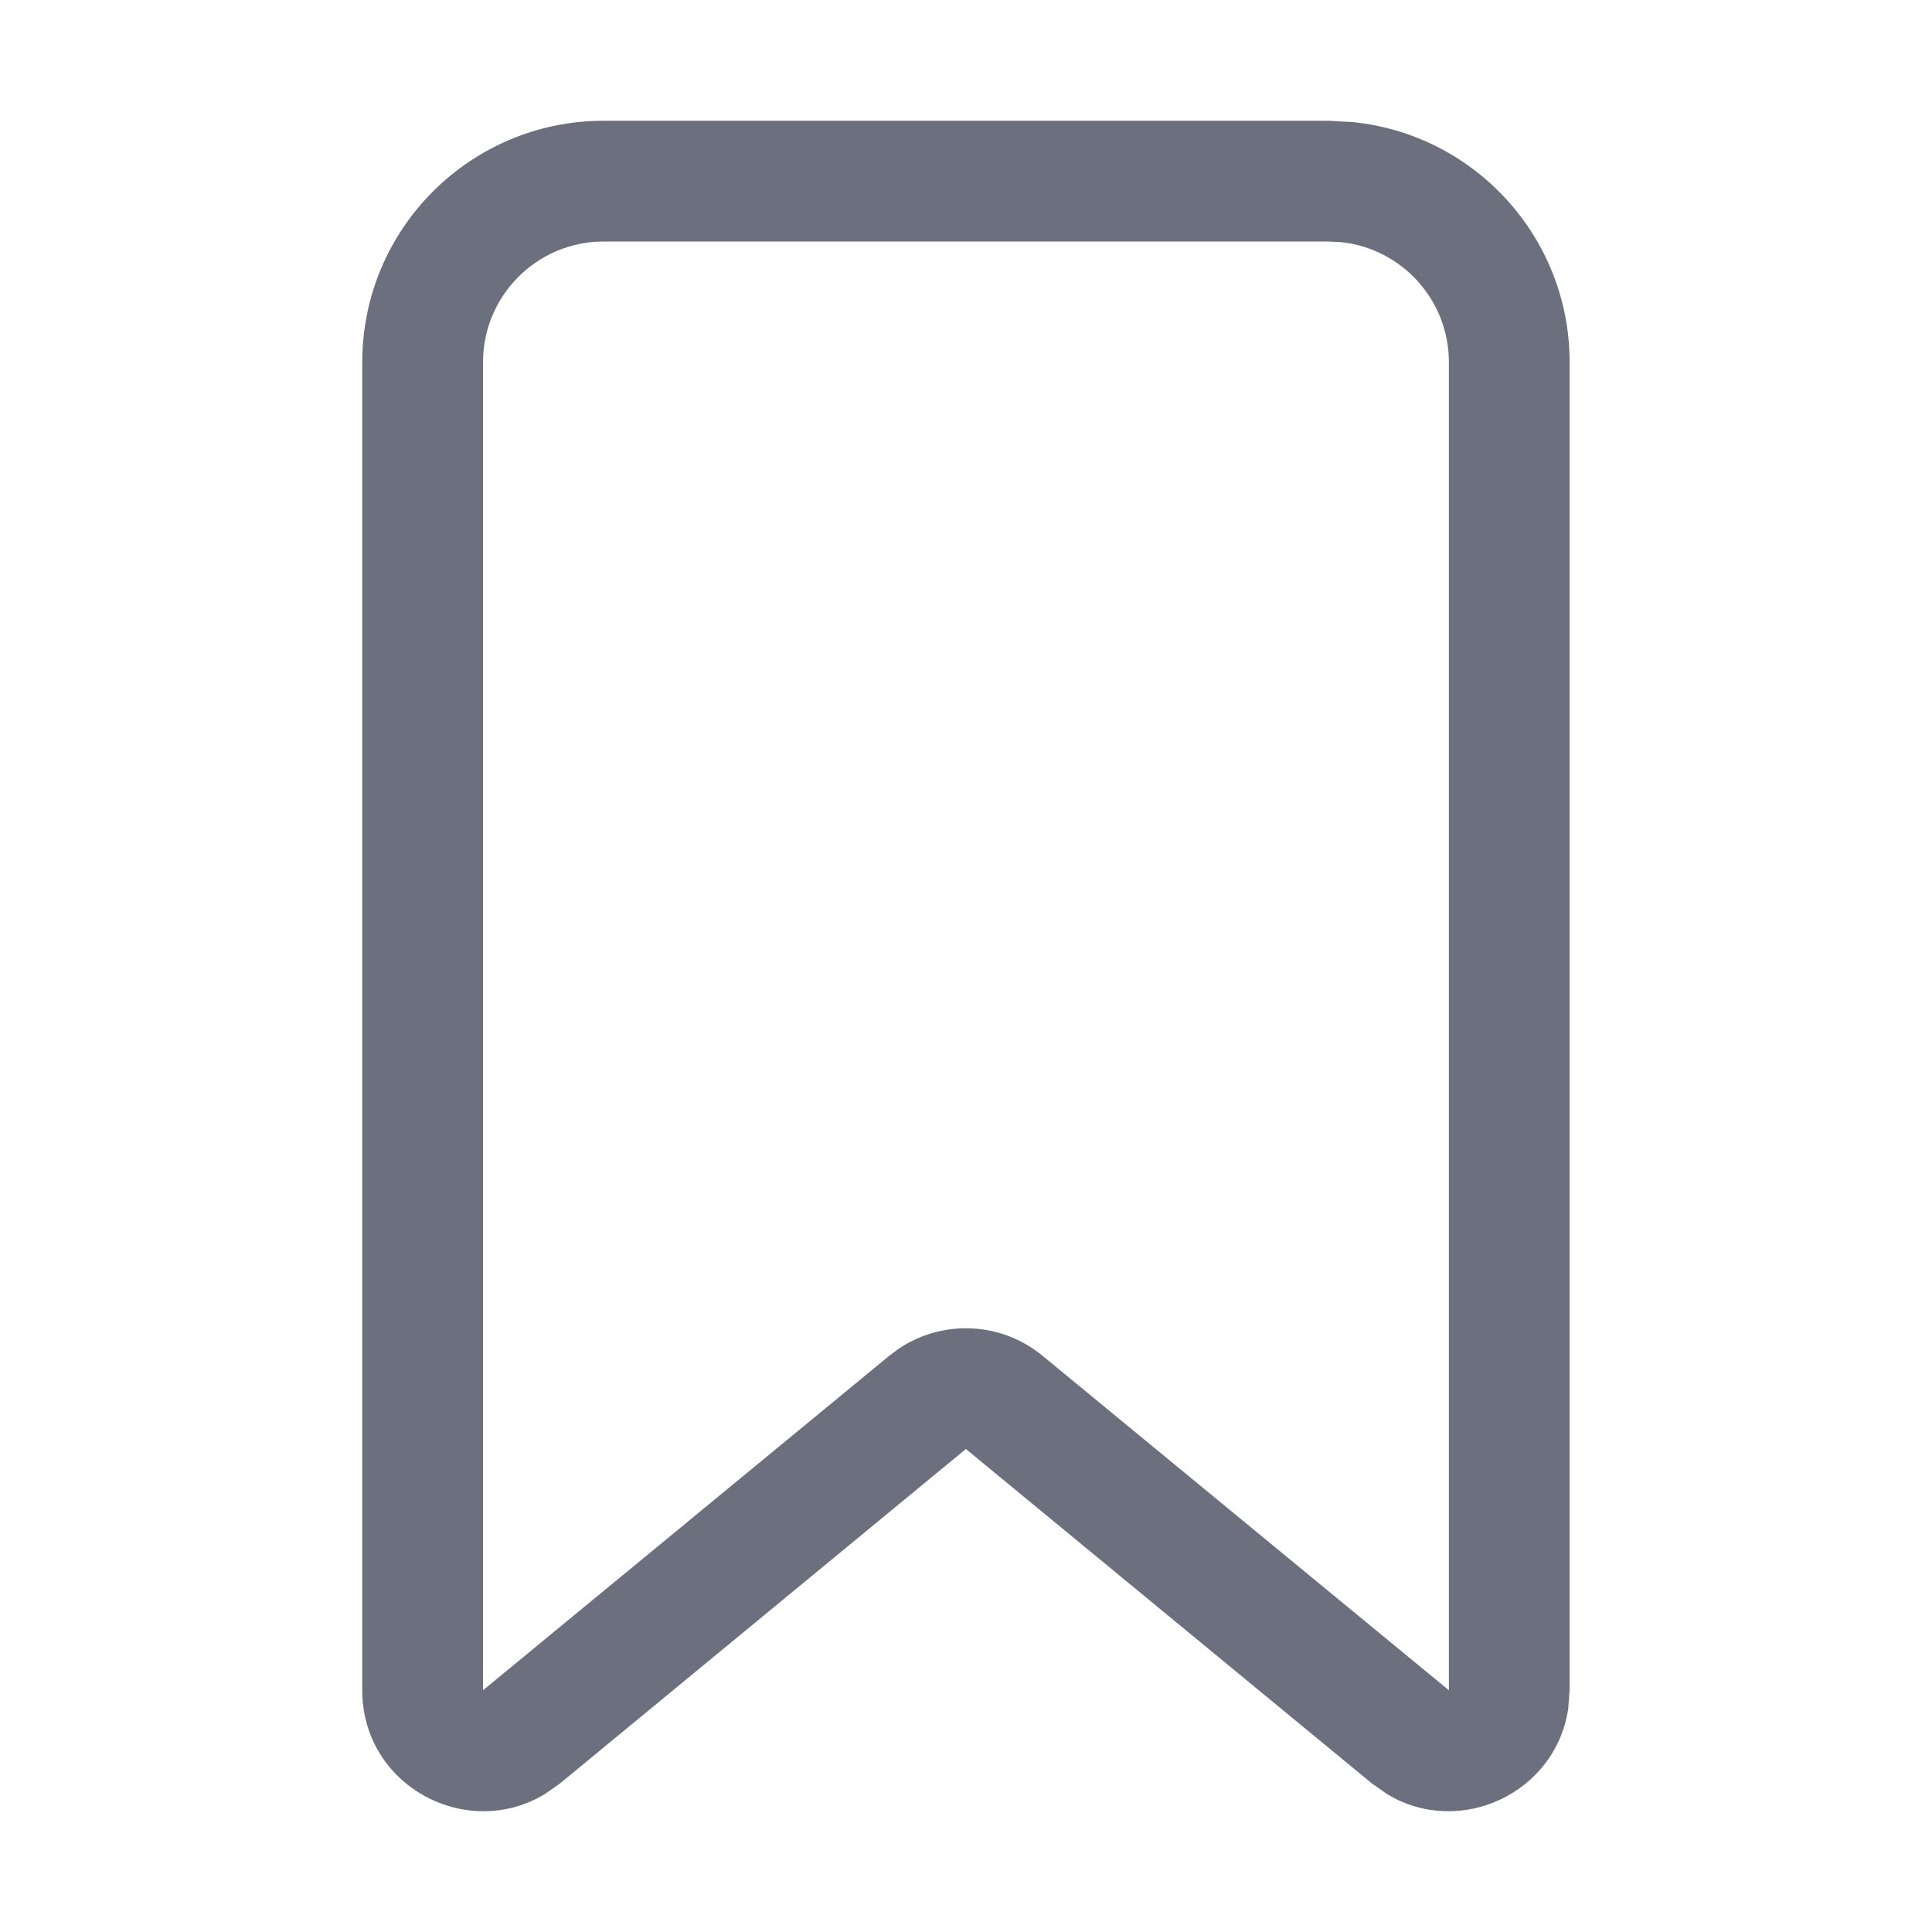
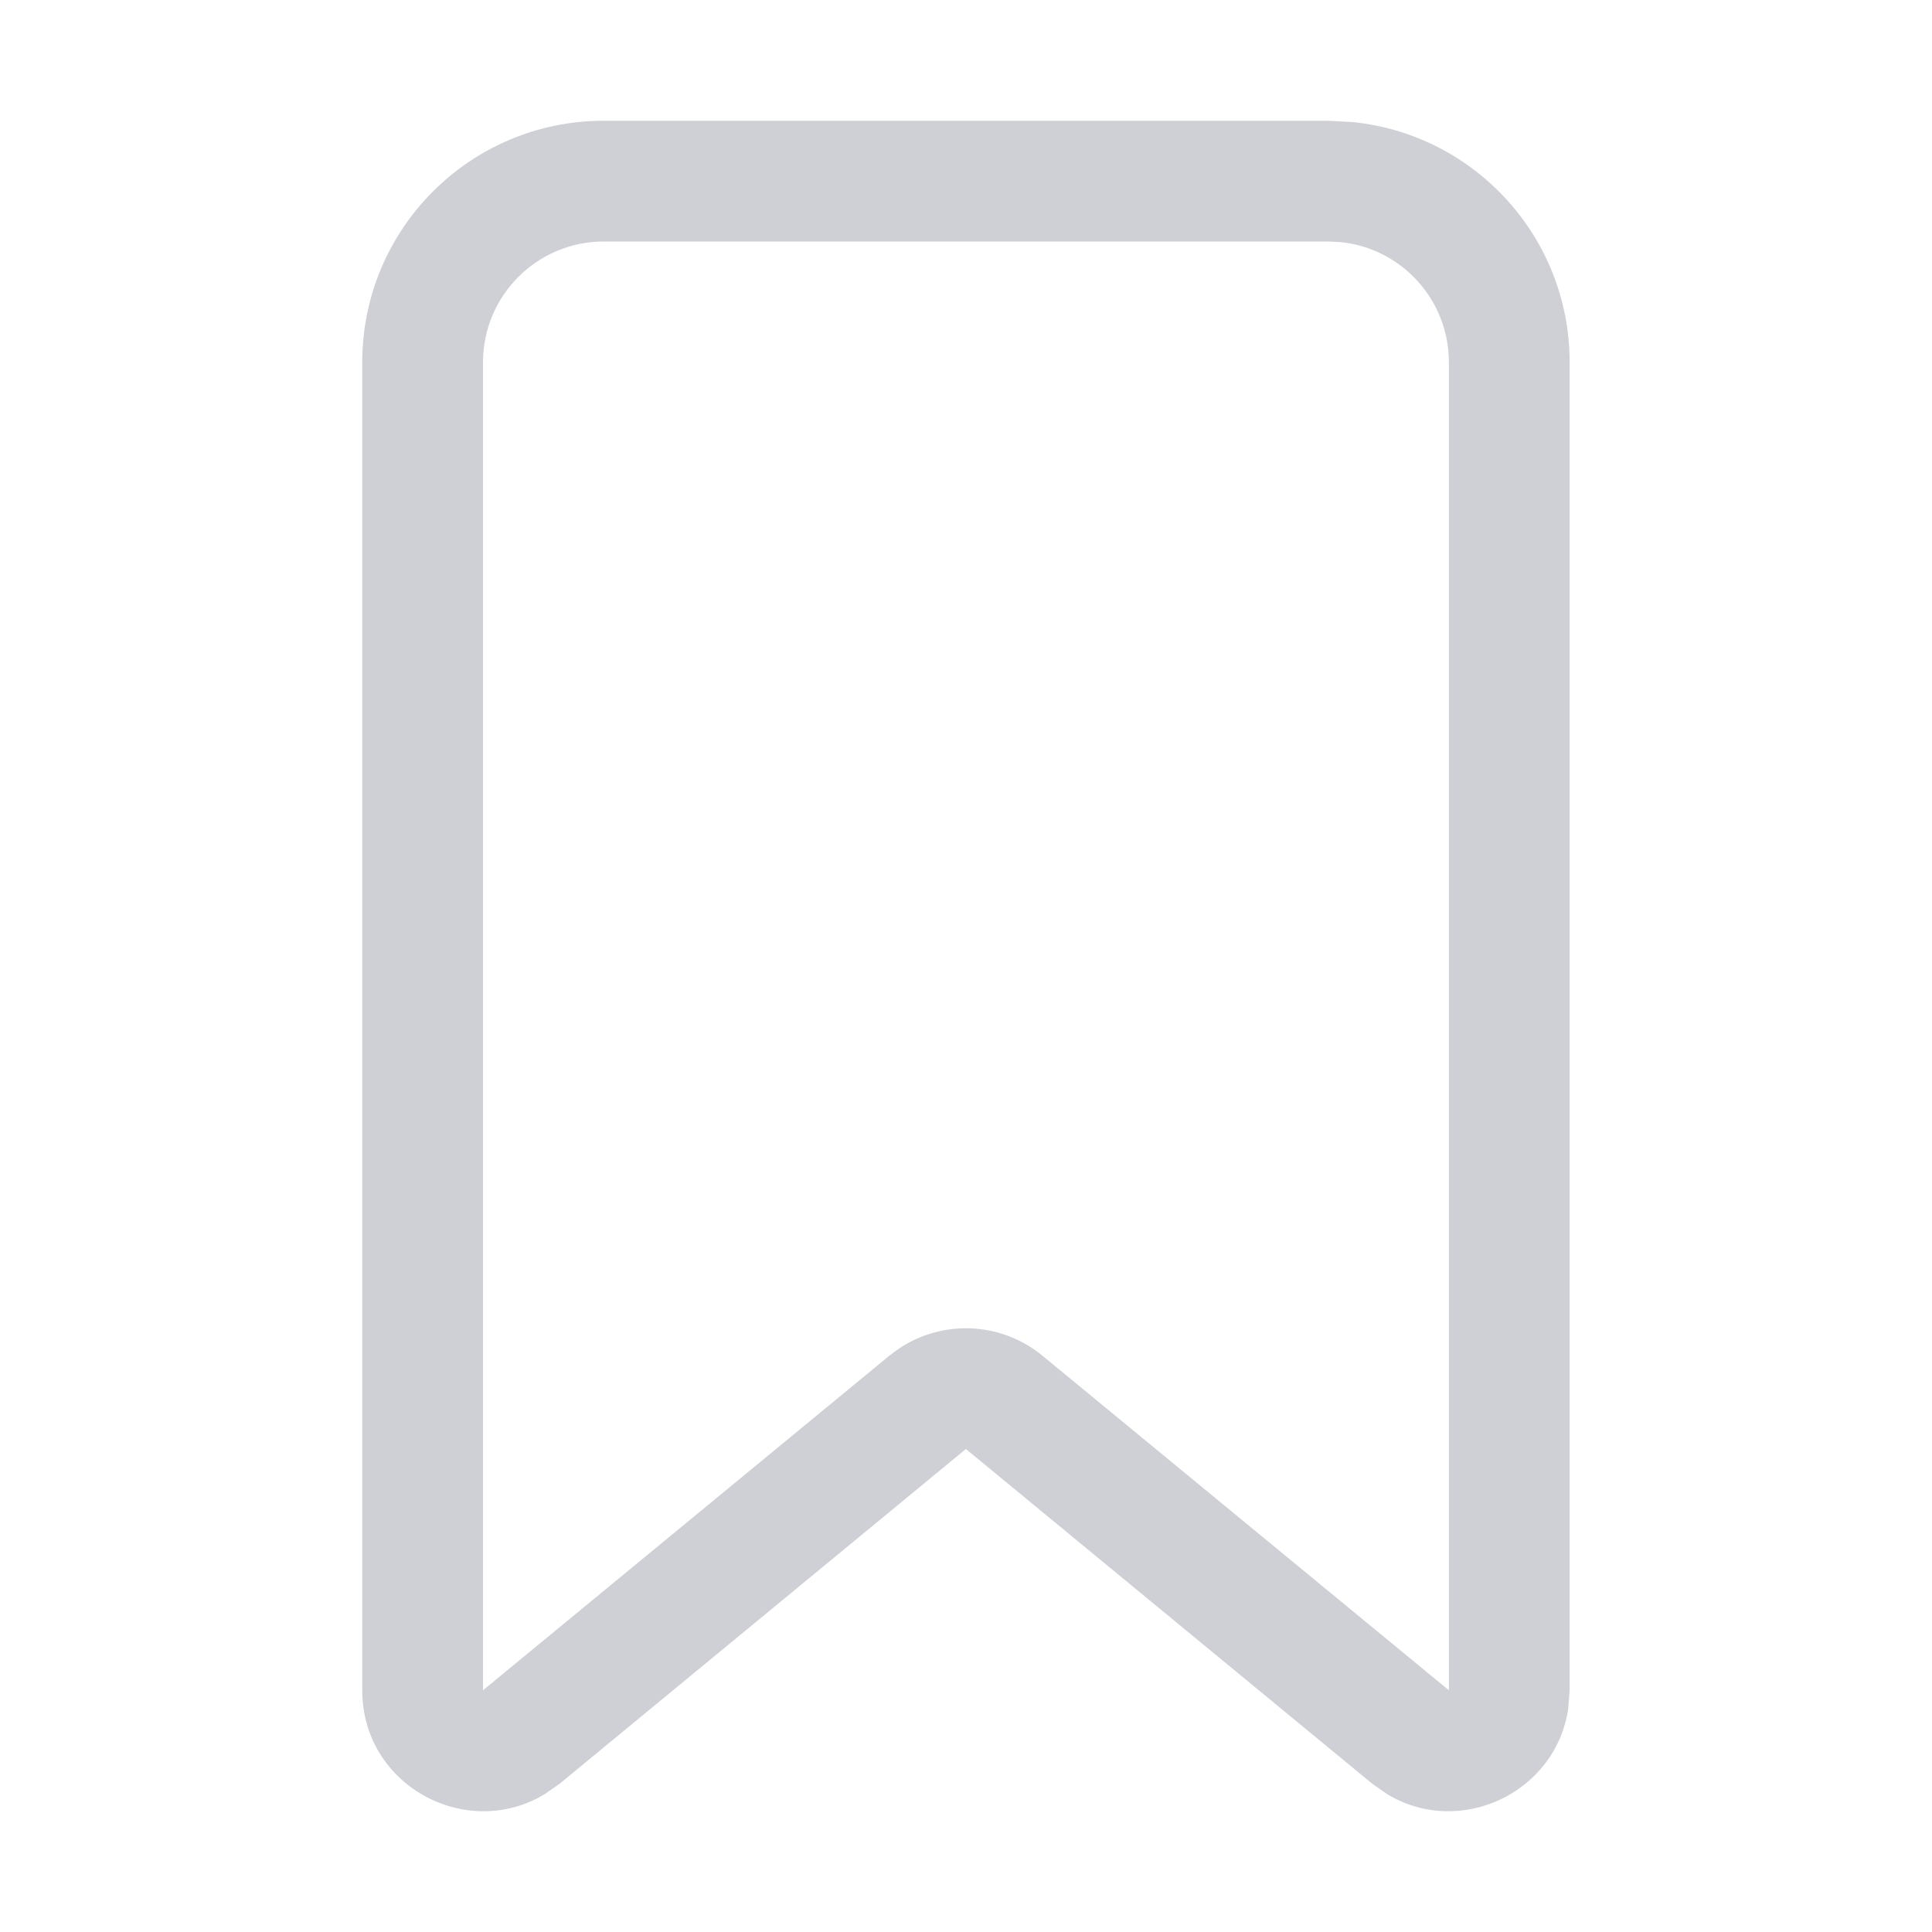
<svg xmlns="http://www.w3.org/2000/svg" width="16" height="16" viewBox="0 0 16 16" fill="none">
-   <path d="M7.435 11.175C7.799 10.925 8.289 10.943 8.635 11.229L11.999 13.998V3C11.999 2.482 11.606 2.056 11.102 2.005L10.999 2H5C4.448 2 4 2.448 4 3V13.998L7.363 11.229L7.435 11.175ZM12.999 13.998L12.987 14.152C12.884 14.848 12.092 15.222 11.489 14.859L11.363 14.771L7.999 12L4.636 14.771L4.51 14.859C3.864 15.248 3 14.79 3 13.998V3C3 1.895 3.895 1 5 1H10.999L11.203 1.011C12.212 1.113 12.999 1.964 12.999 3V13.998Z" fill="#6C707E" />
+   <path d="M7.435 11.175C7.799 10.925 8.289 10.943 8.635 11.229L11.999 13.998V3C11.999 2.482 11.606 2.056 11.102 2.005L10.999 2H5C4.448 2 4 2.448 4 3V13.998L7.363 11.229L7.435 11.175ZM12.999 13.998L12.987 14.152C12.884 14.848 12.092 15.222 11.489 14.859L11.363 14.771L7.999 12L4.636 14.771L4.51 14.859C3.864 15.248 3 14.79 3 13.998V3C3 1.895 3.895 1 5 1H10.999L11.203 1.011C12.212 1.113 12.999 1.964 12.999 3V13.998Z" fill="#CED0D6" />
</svg>
